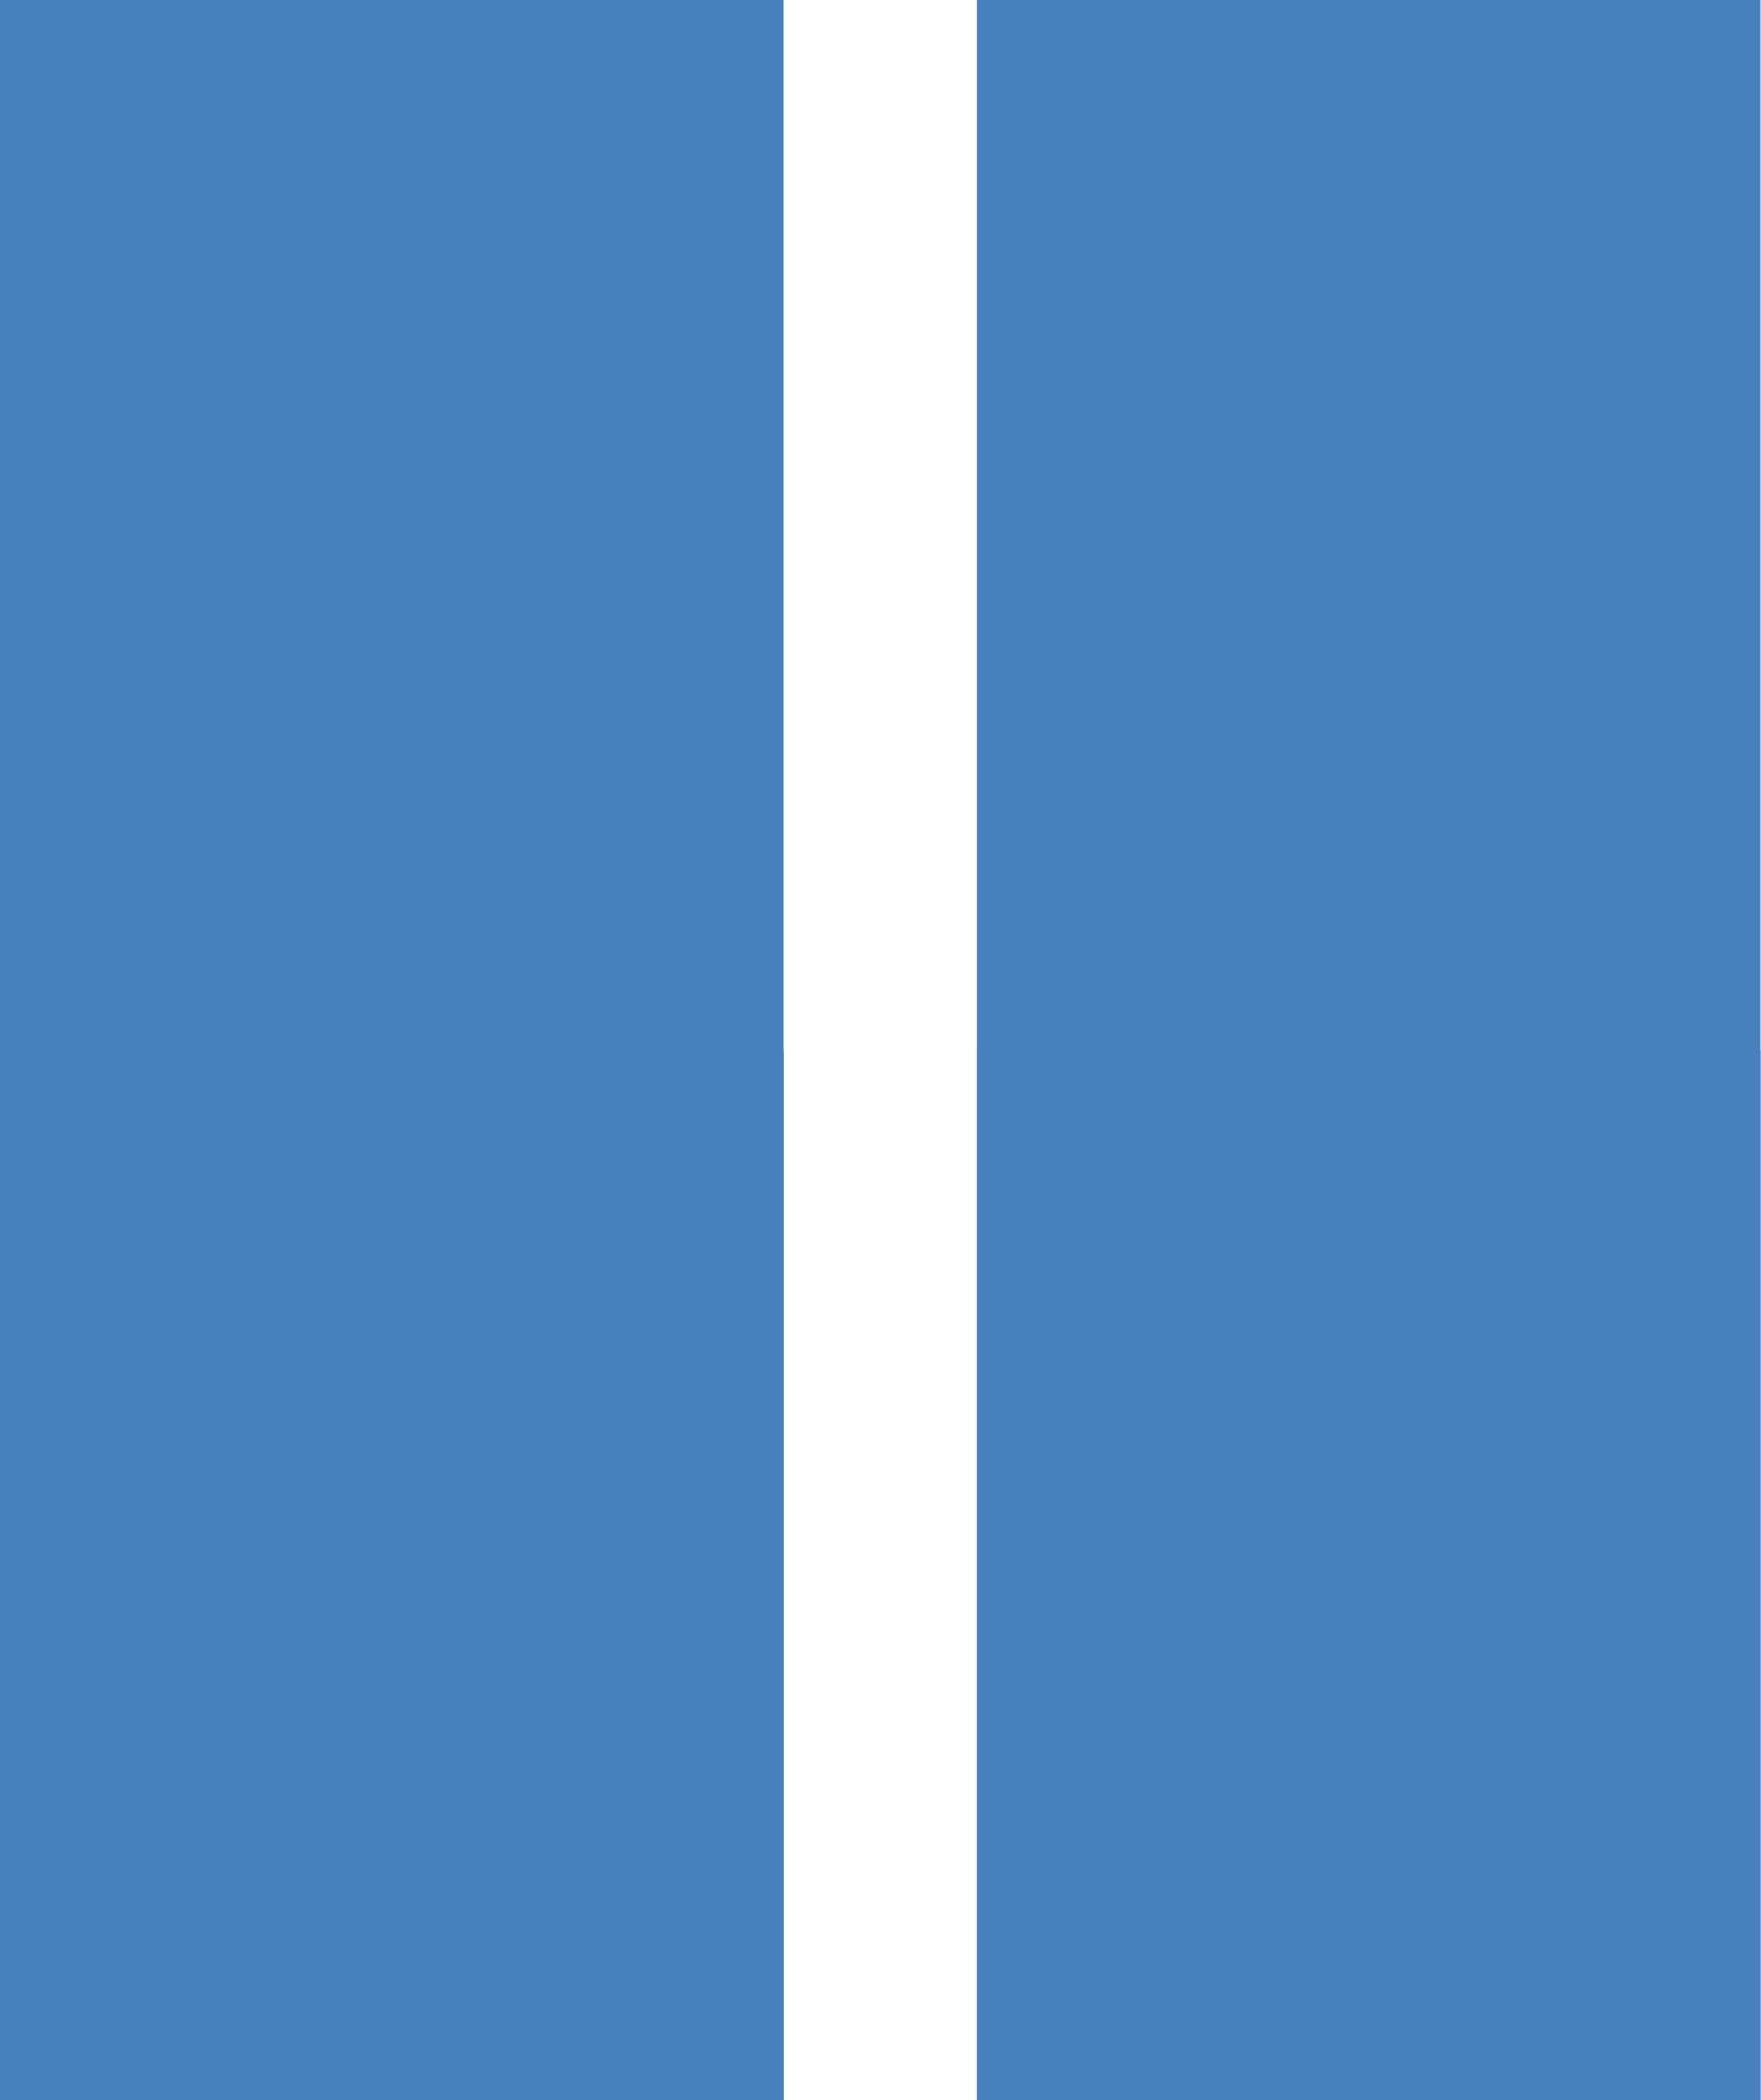
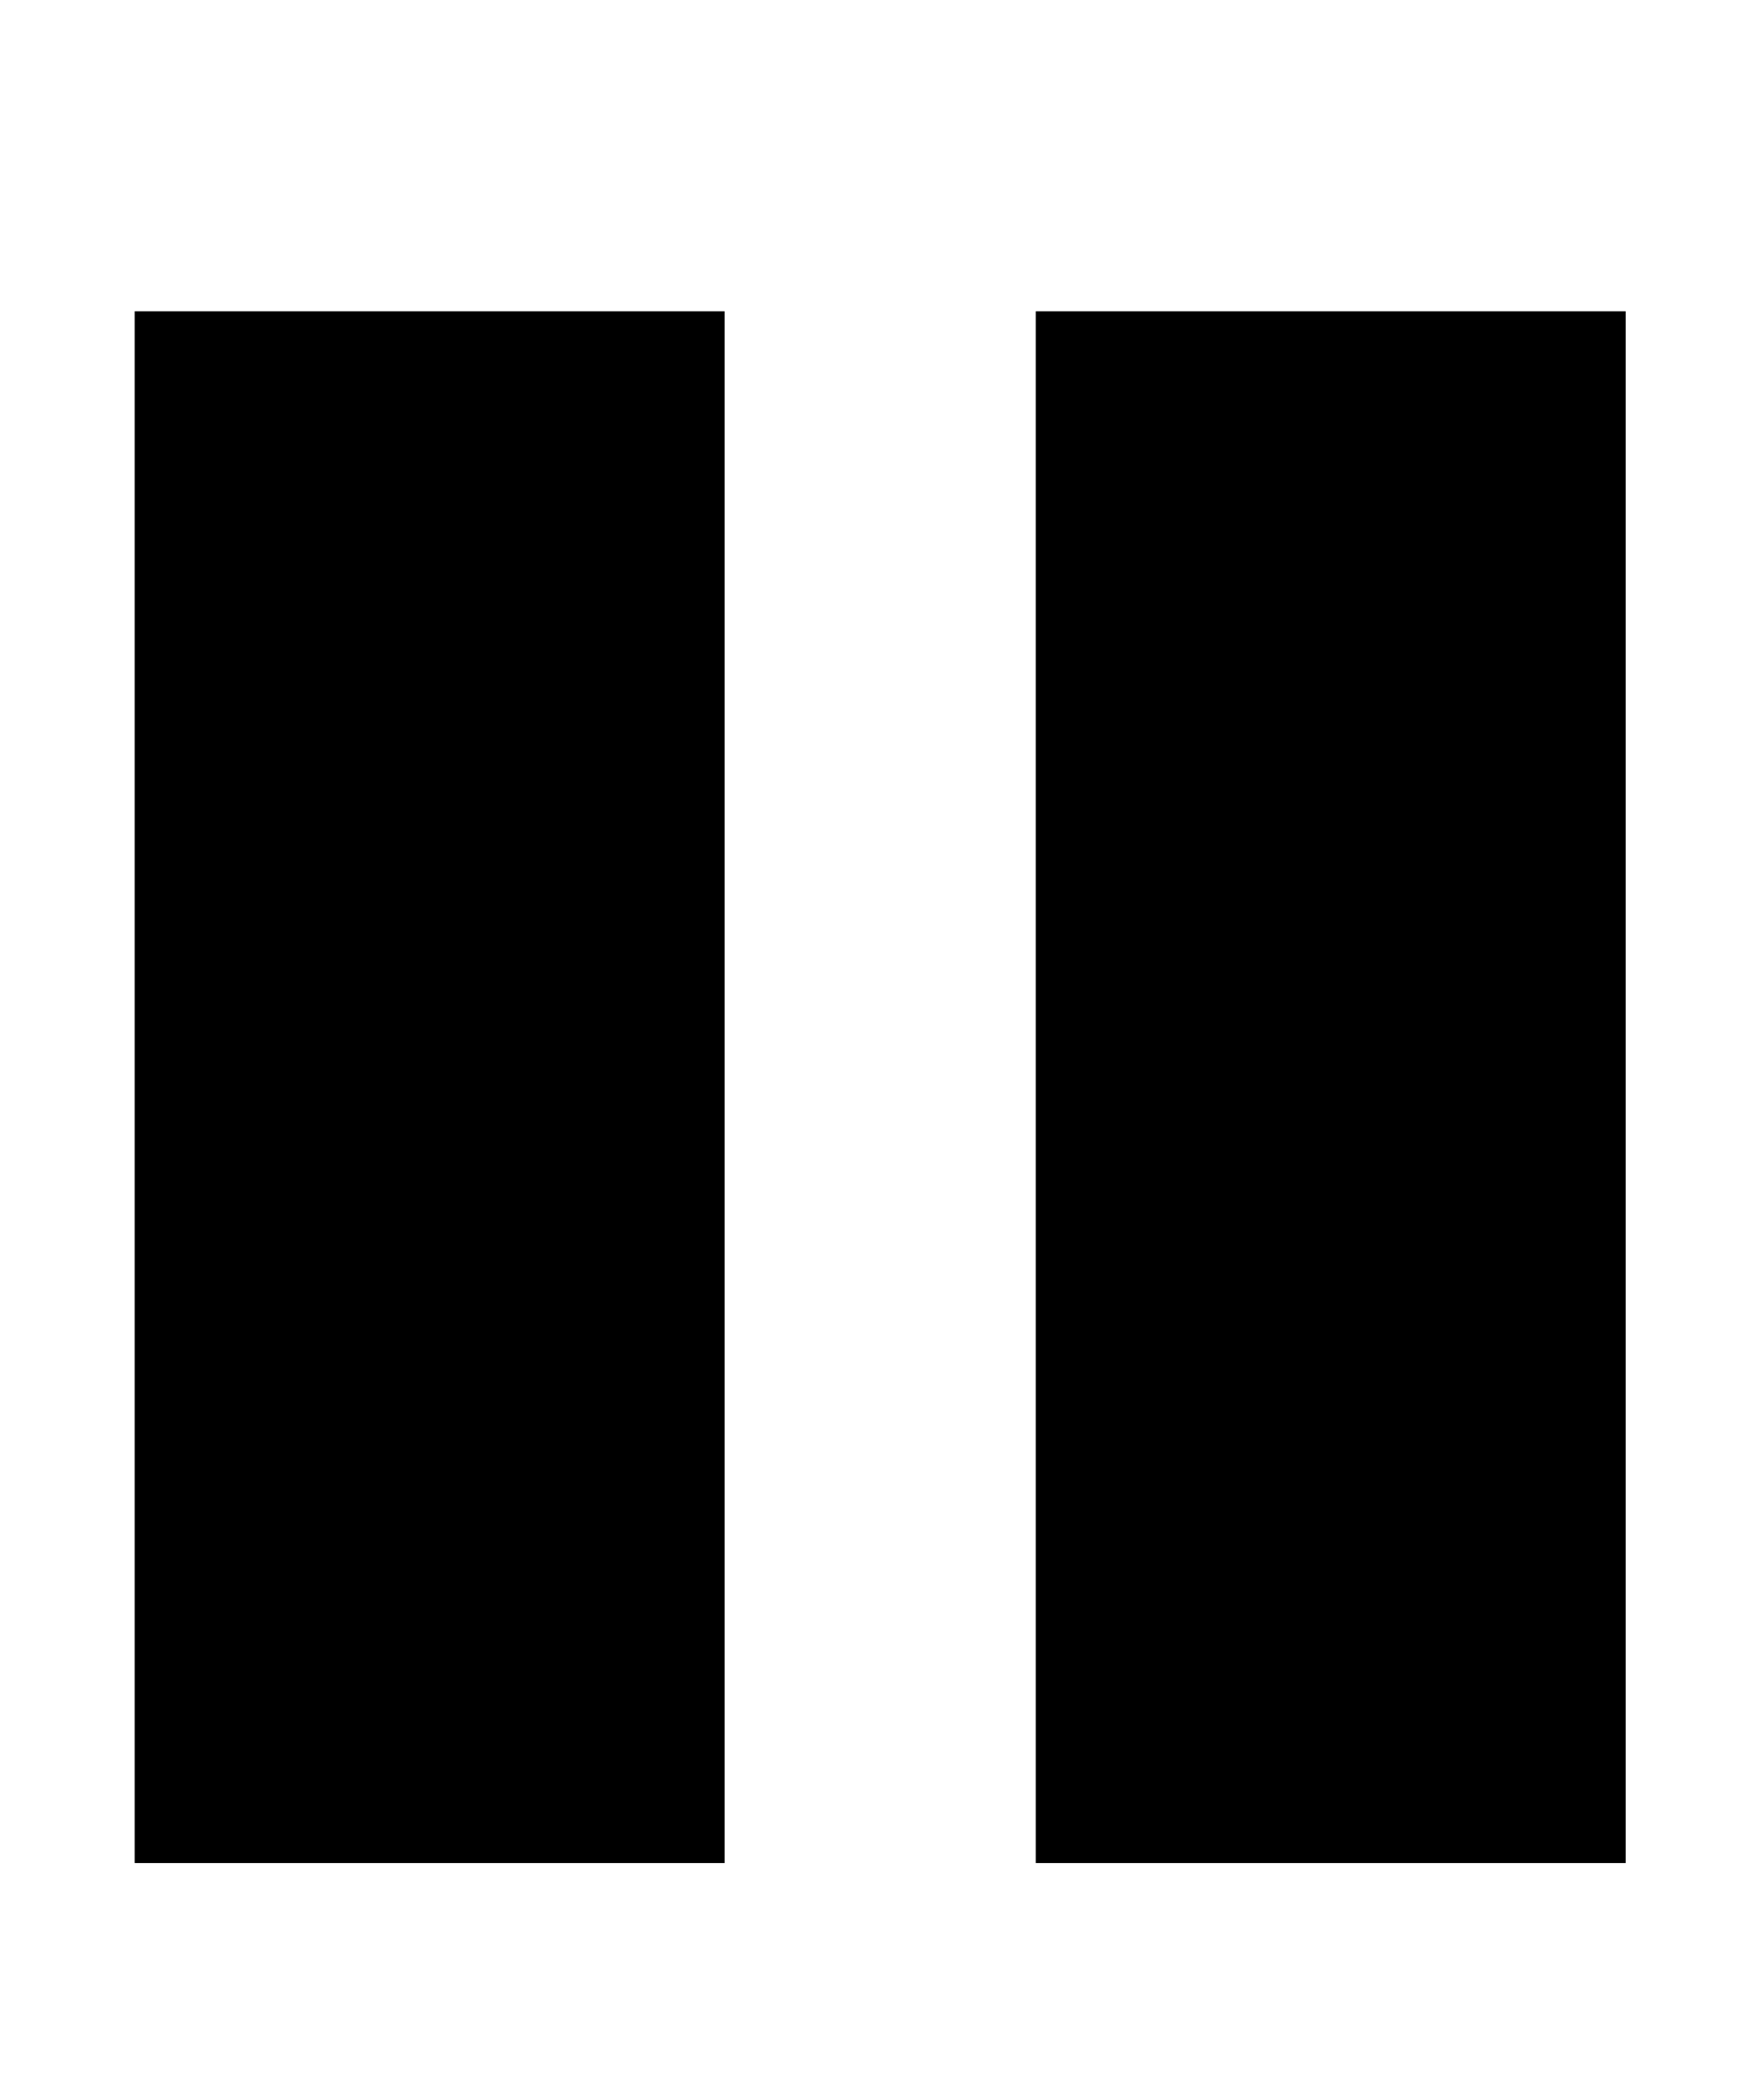
- <svg xmlns="http://www.w3.org/2000/svg" viewBox="0 0 37.86 45.17">
-   <defs>
-     <style>.cls-1{fill:#4780bc;}.cls-2{fill:#4780bc;}</style>
-   </defs>
-   <g id="Layer_2" data-name="Layer 2">
+ <svg xmlns="http://www.w3.org/2000/svg" version="1.1" id="Layer_1" x="0px" y="0px" viewBox="0 0 37.9 45.2" style="enable-background:new 0 0 37.9 45.2;" xml:space="preserve">
+   <g id="Layer_2_1_">
    <g id="OBJECTS">
-       <rect class="cls-1" width="16.85" height="45.17" />
-       <rect class="cls-2" y="22.59" width="16.85" height="22.59" />
-       <rect class="cls-1" x="21.01" width="16.85" height="45.17" />
-       <rect class="cls-2" x="21.01" y="22.59" width="16.85" height="22.59" />
+       <rect x="2.9" y="6.7" width="12.7" height="33.4" />
+       <rect x="22.3" y="6.7" width="12.7" height="33.4" />
    </g>
  </g>
</svg>
